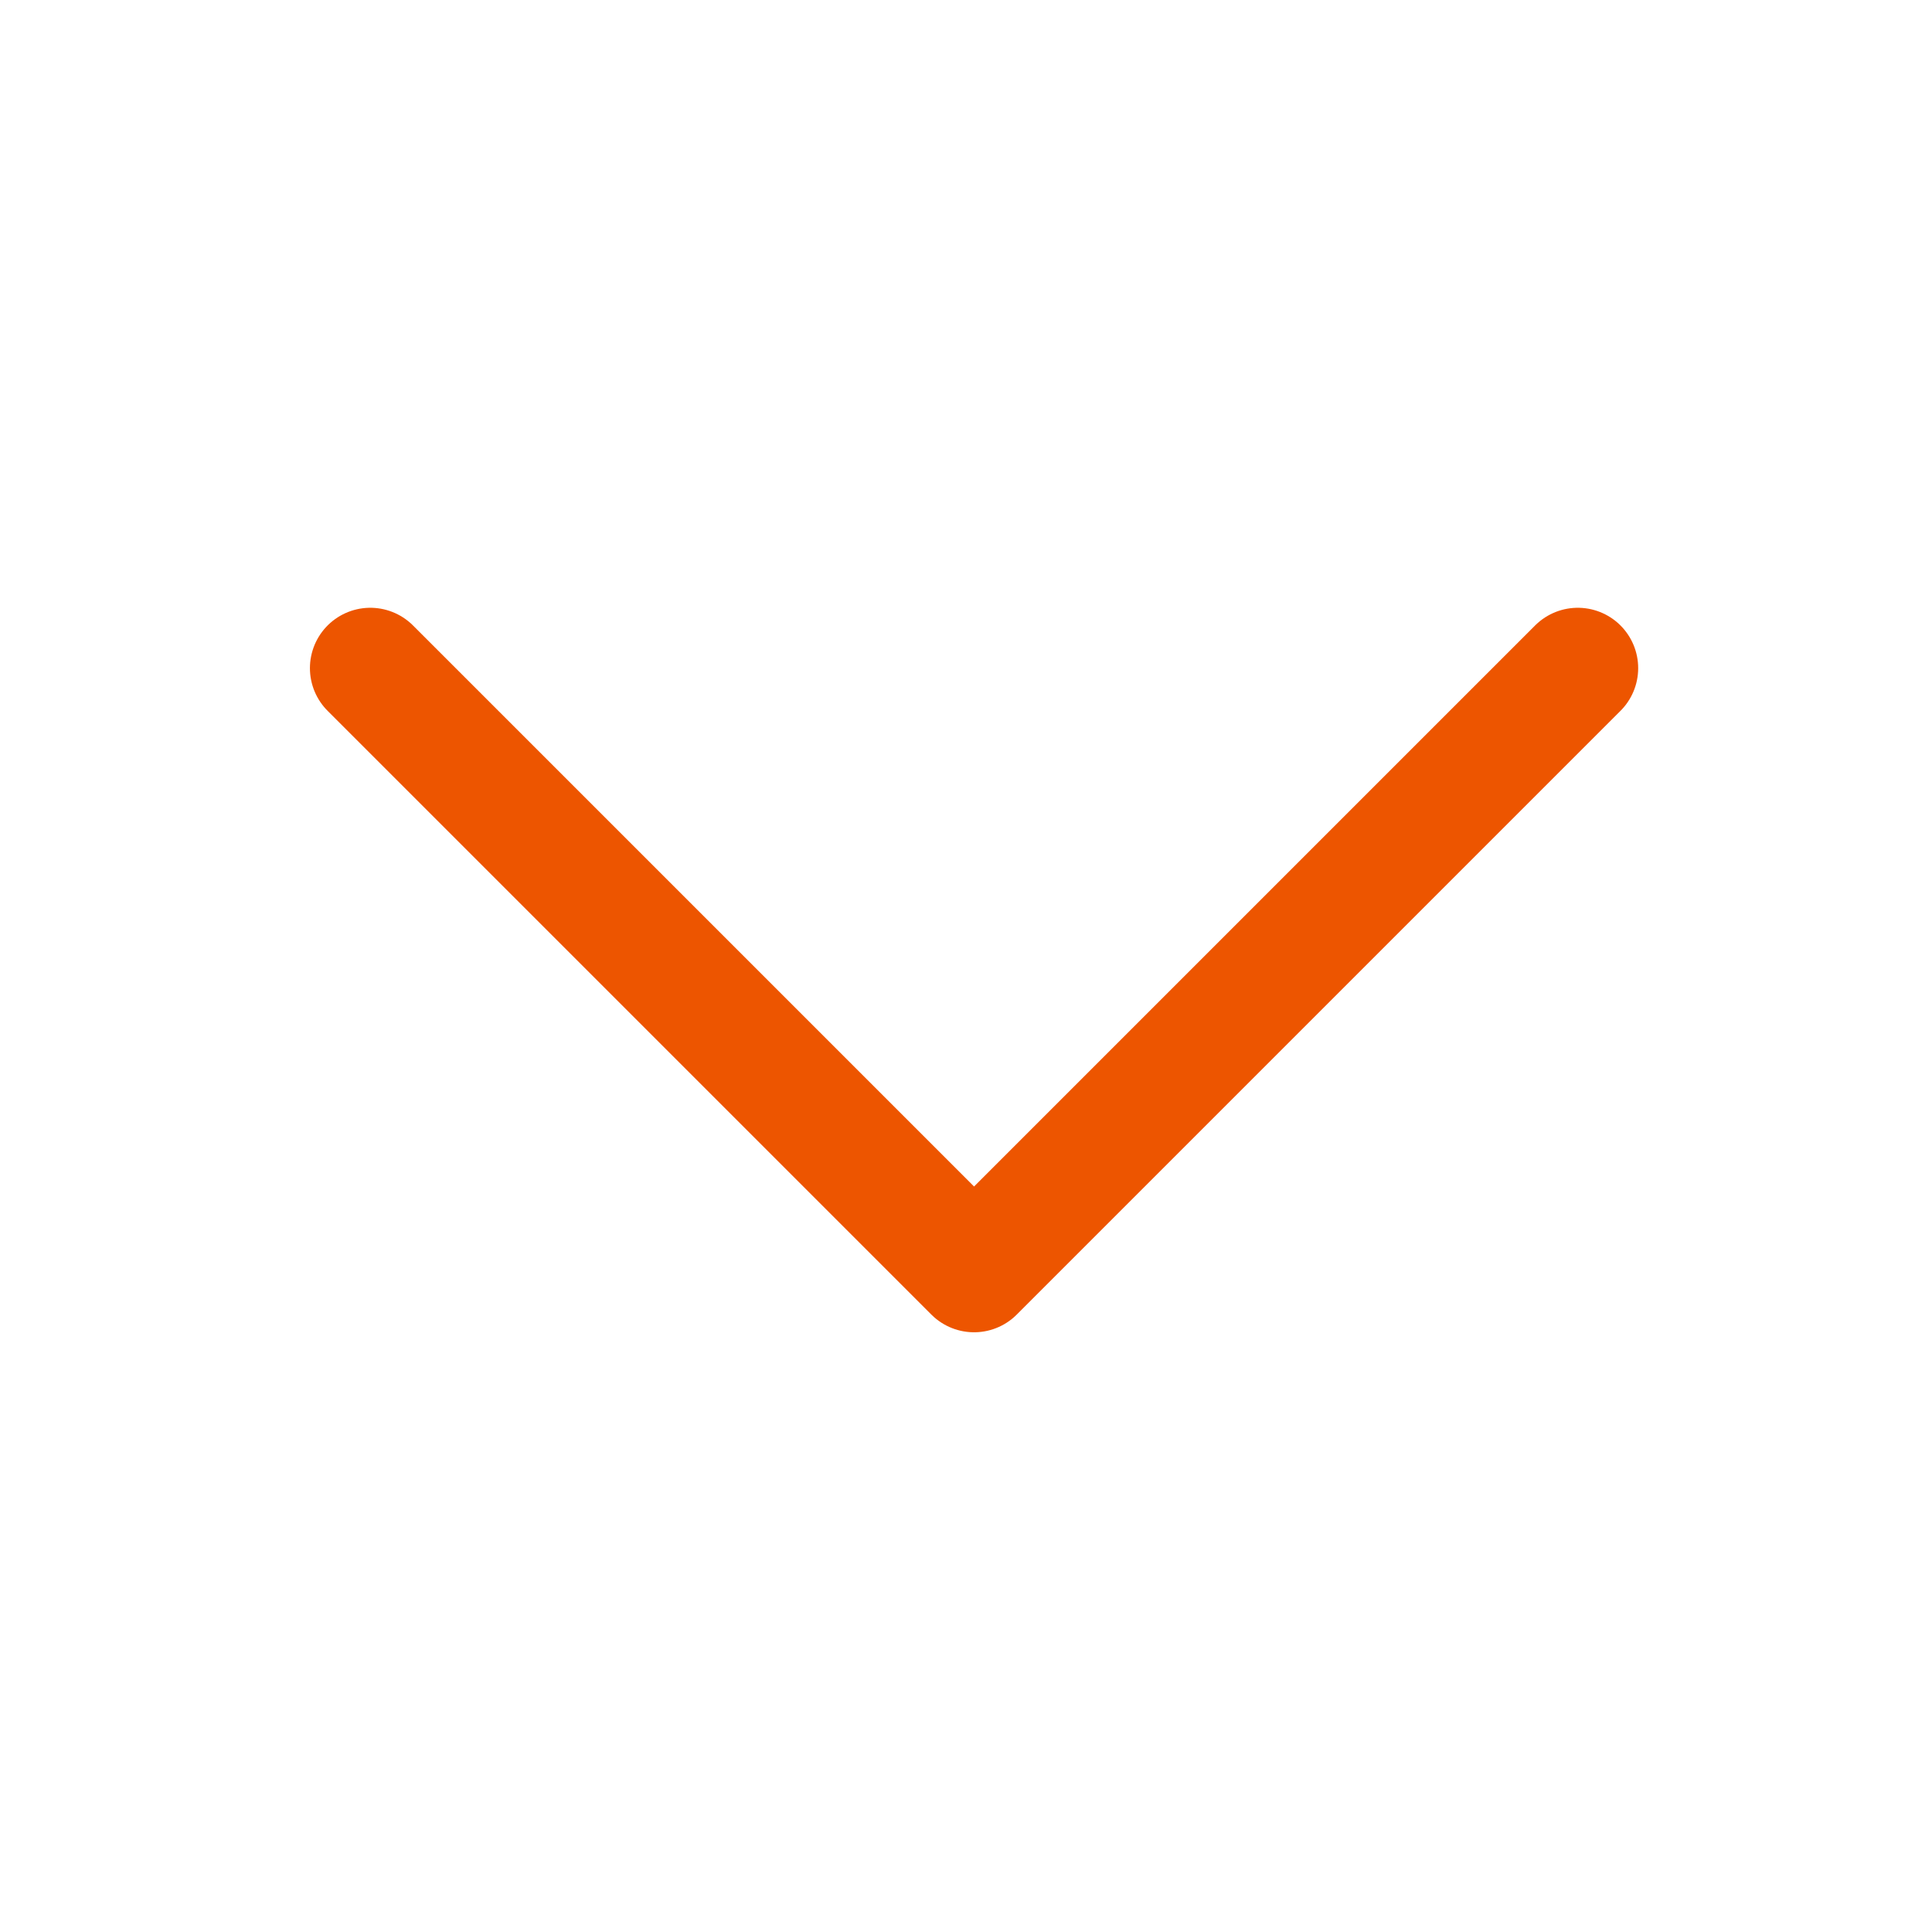
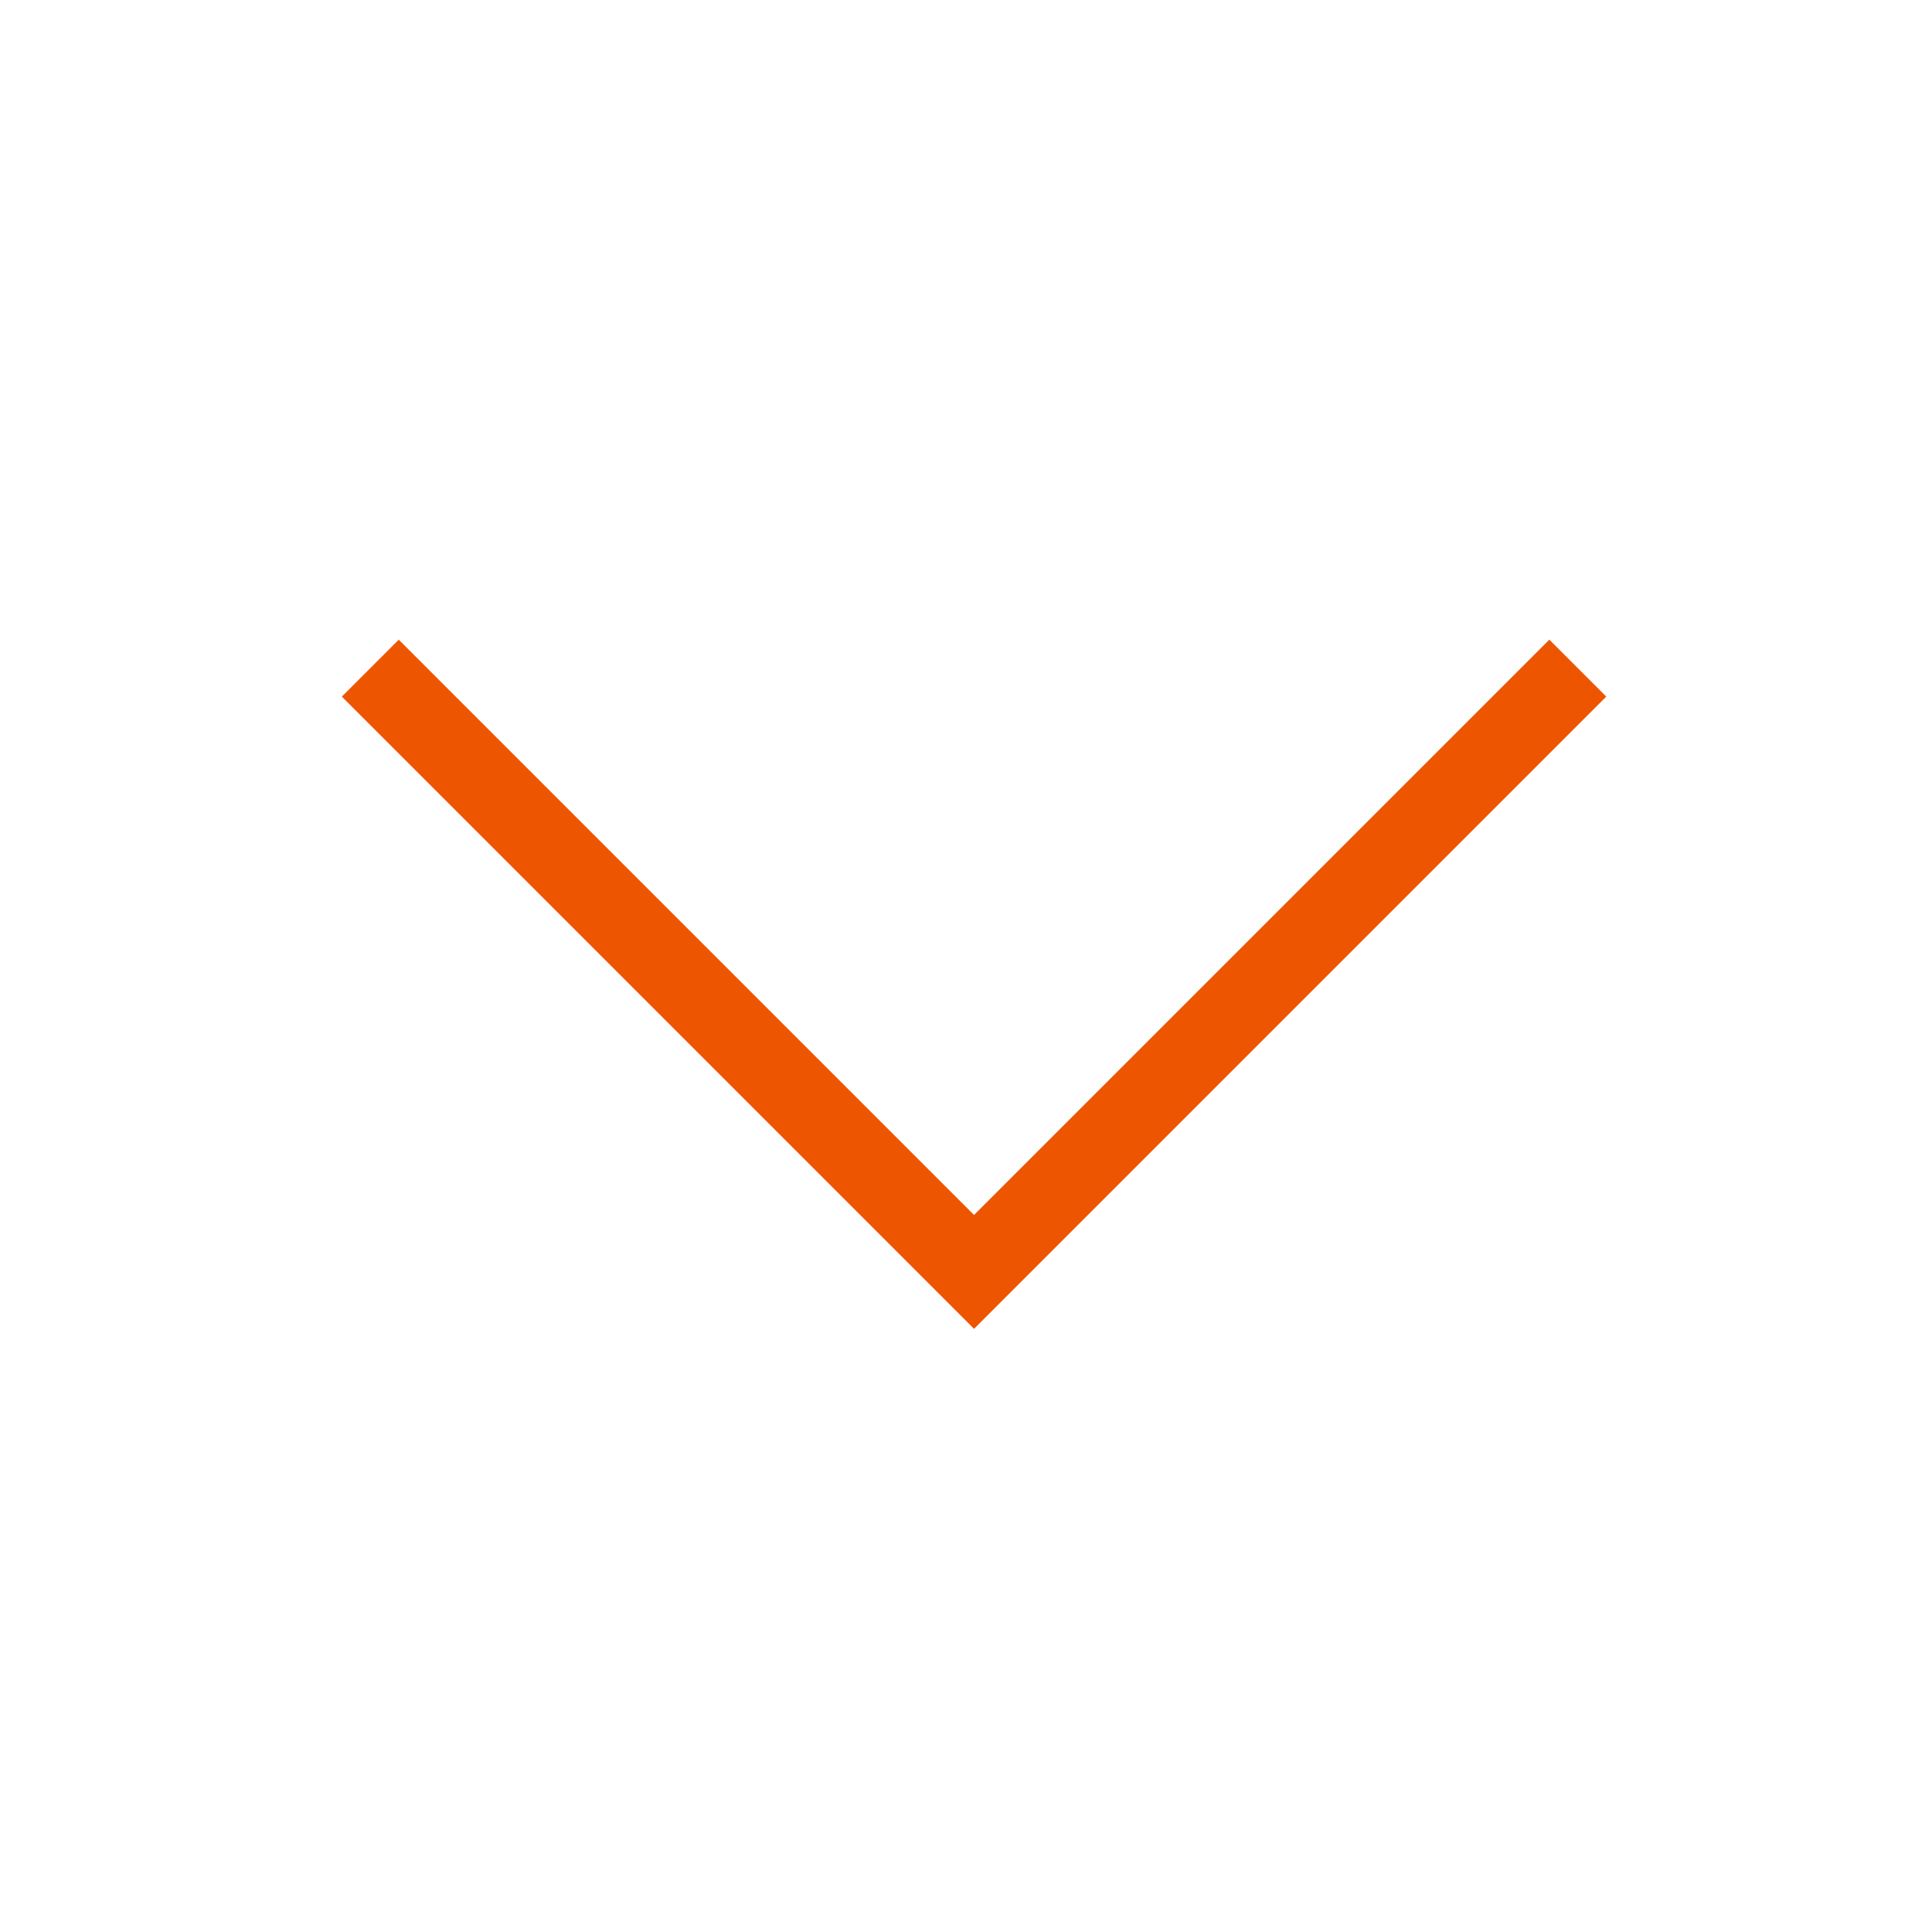
<svg xmlns="http://www.w3.org/2000/svg" version="1.1" id="Layer_1" x="0px" y="0px" viewBox="0 0 24 24" style="enable-background:new 0 0 24 24;" xml:space="preserve">
  <style type="text/css">
- 	.st0{fill:none;stroke:#ED5500;stroke-width:1.5;stroke-linecap:round;stroke-linejoin:round;}
+ 	.st0{fill:none;stroke:#ED5500;strokeWidth:1.5;strokeLinecap:round;strokeLinejoin:round;}
</style>
  <g id="_x33_7-arrow-right-1">
    <path id="Vector" class="st0" d="M19.6,8.3l-7.5,7.5L4.6,8.3" />
  </g>
</svg>
